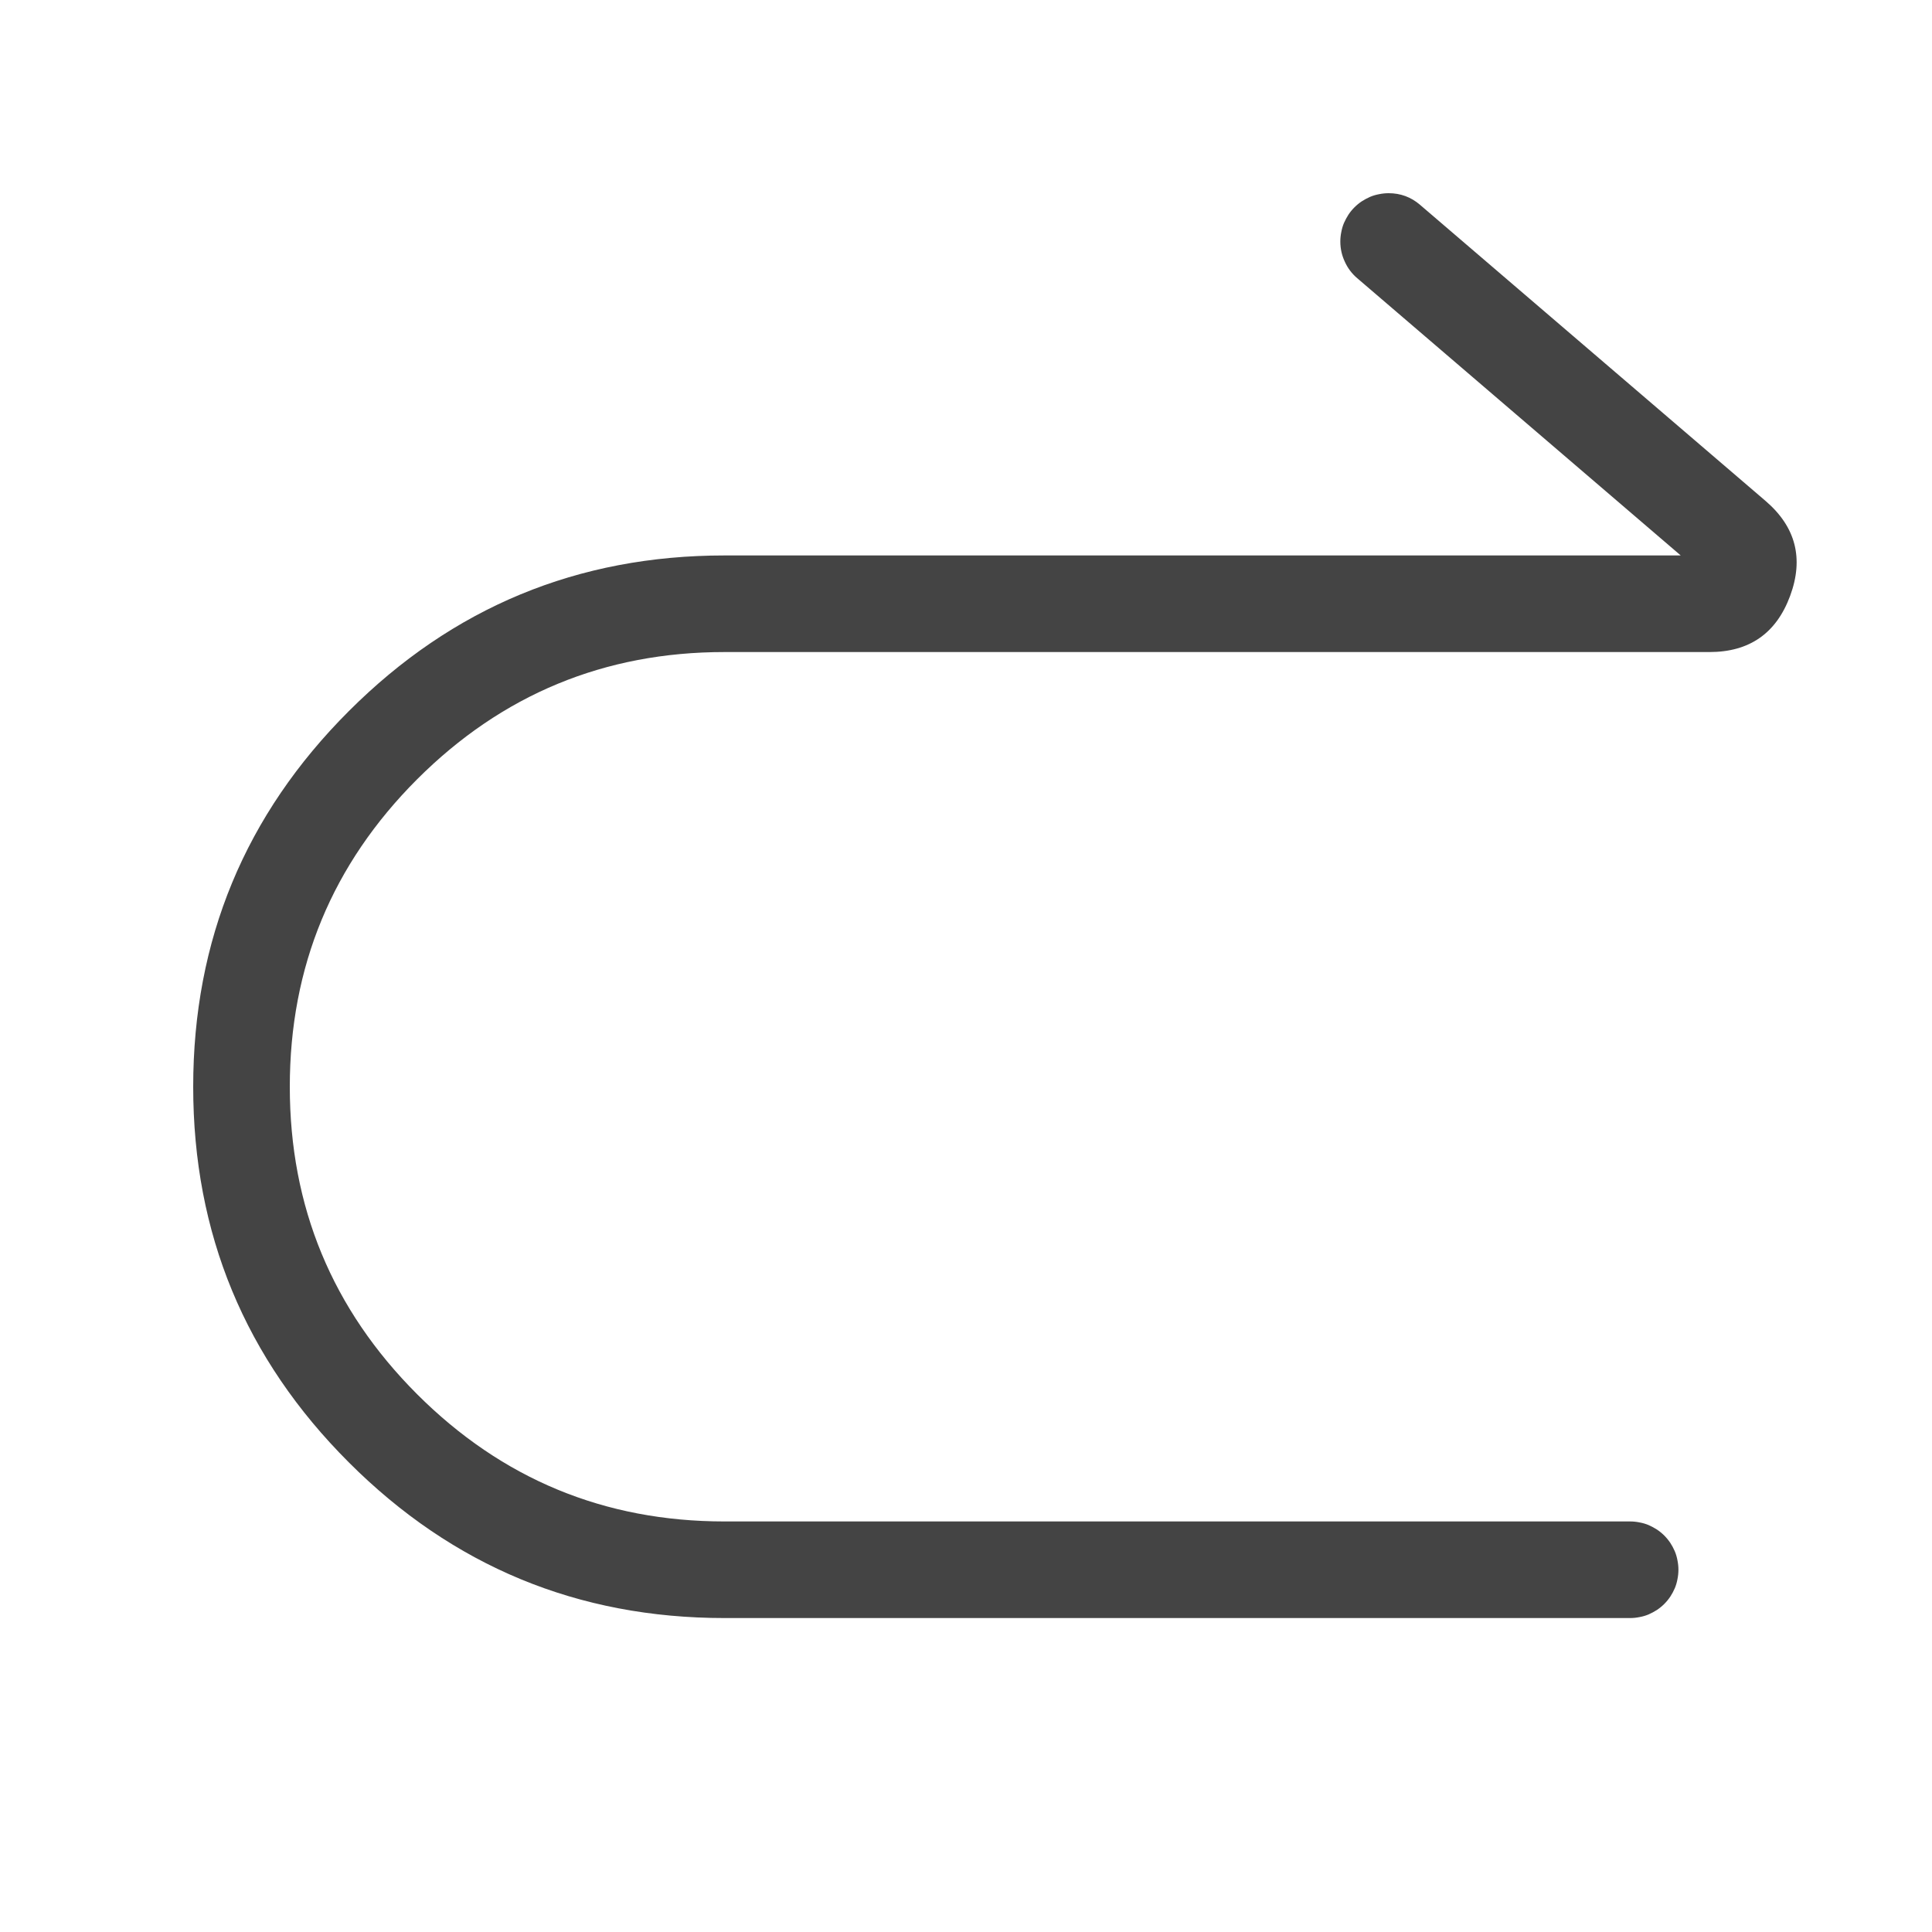
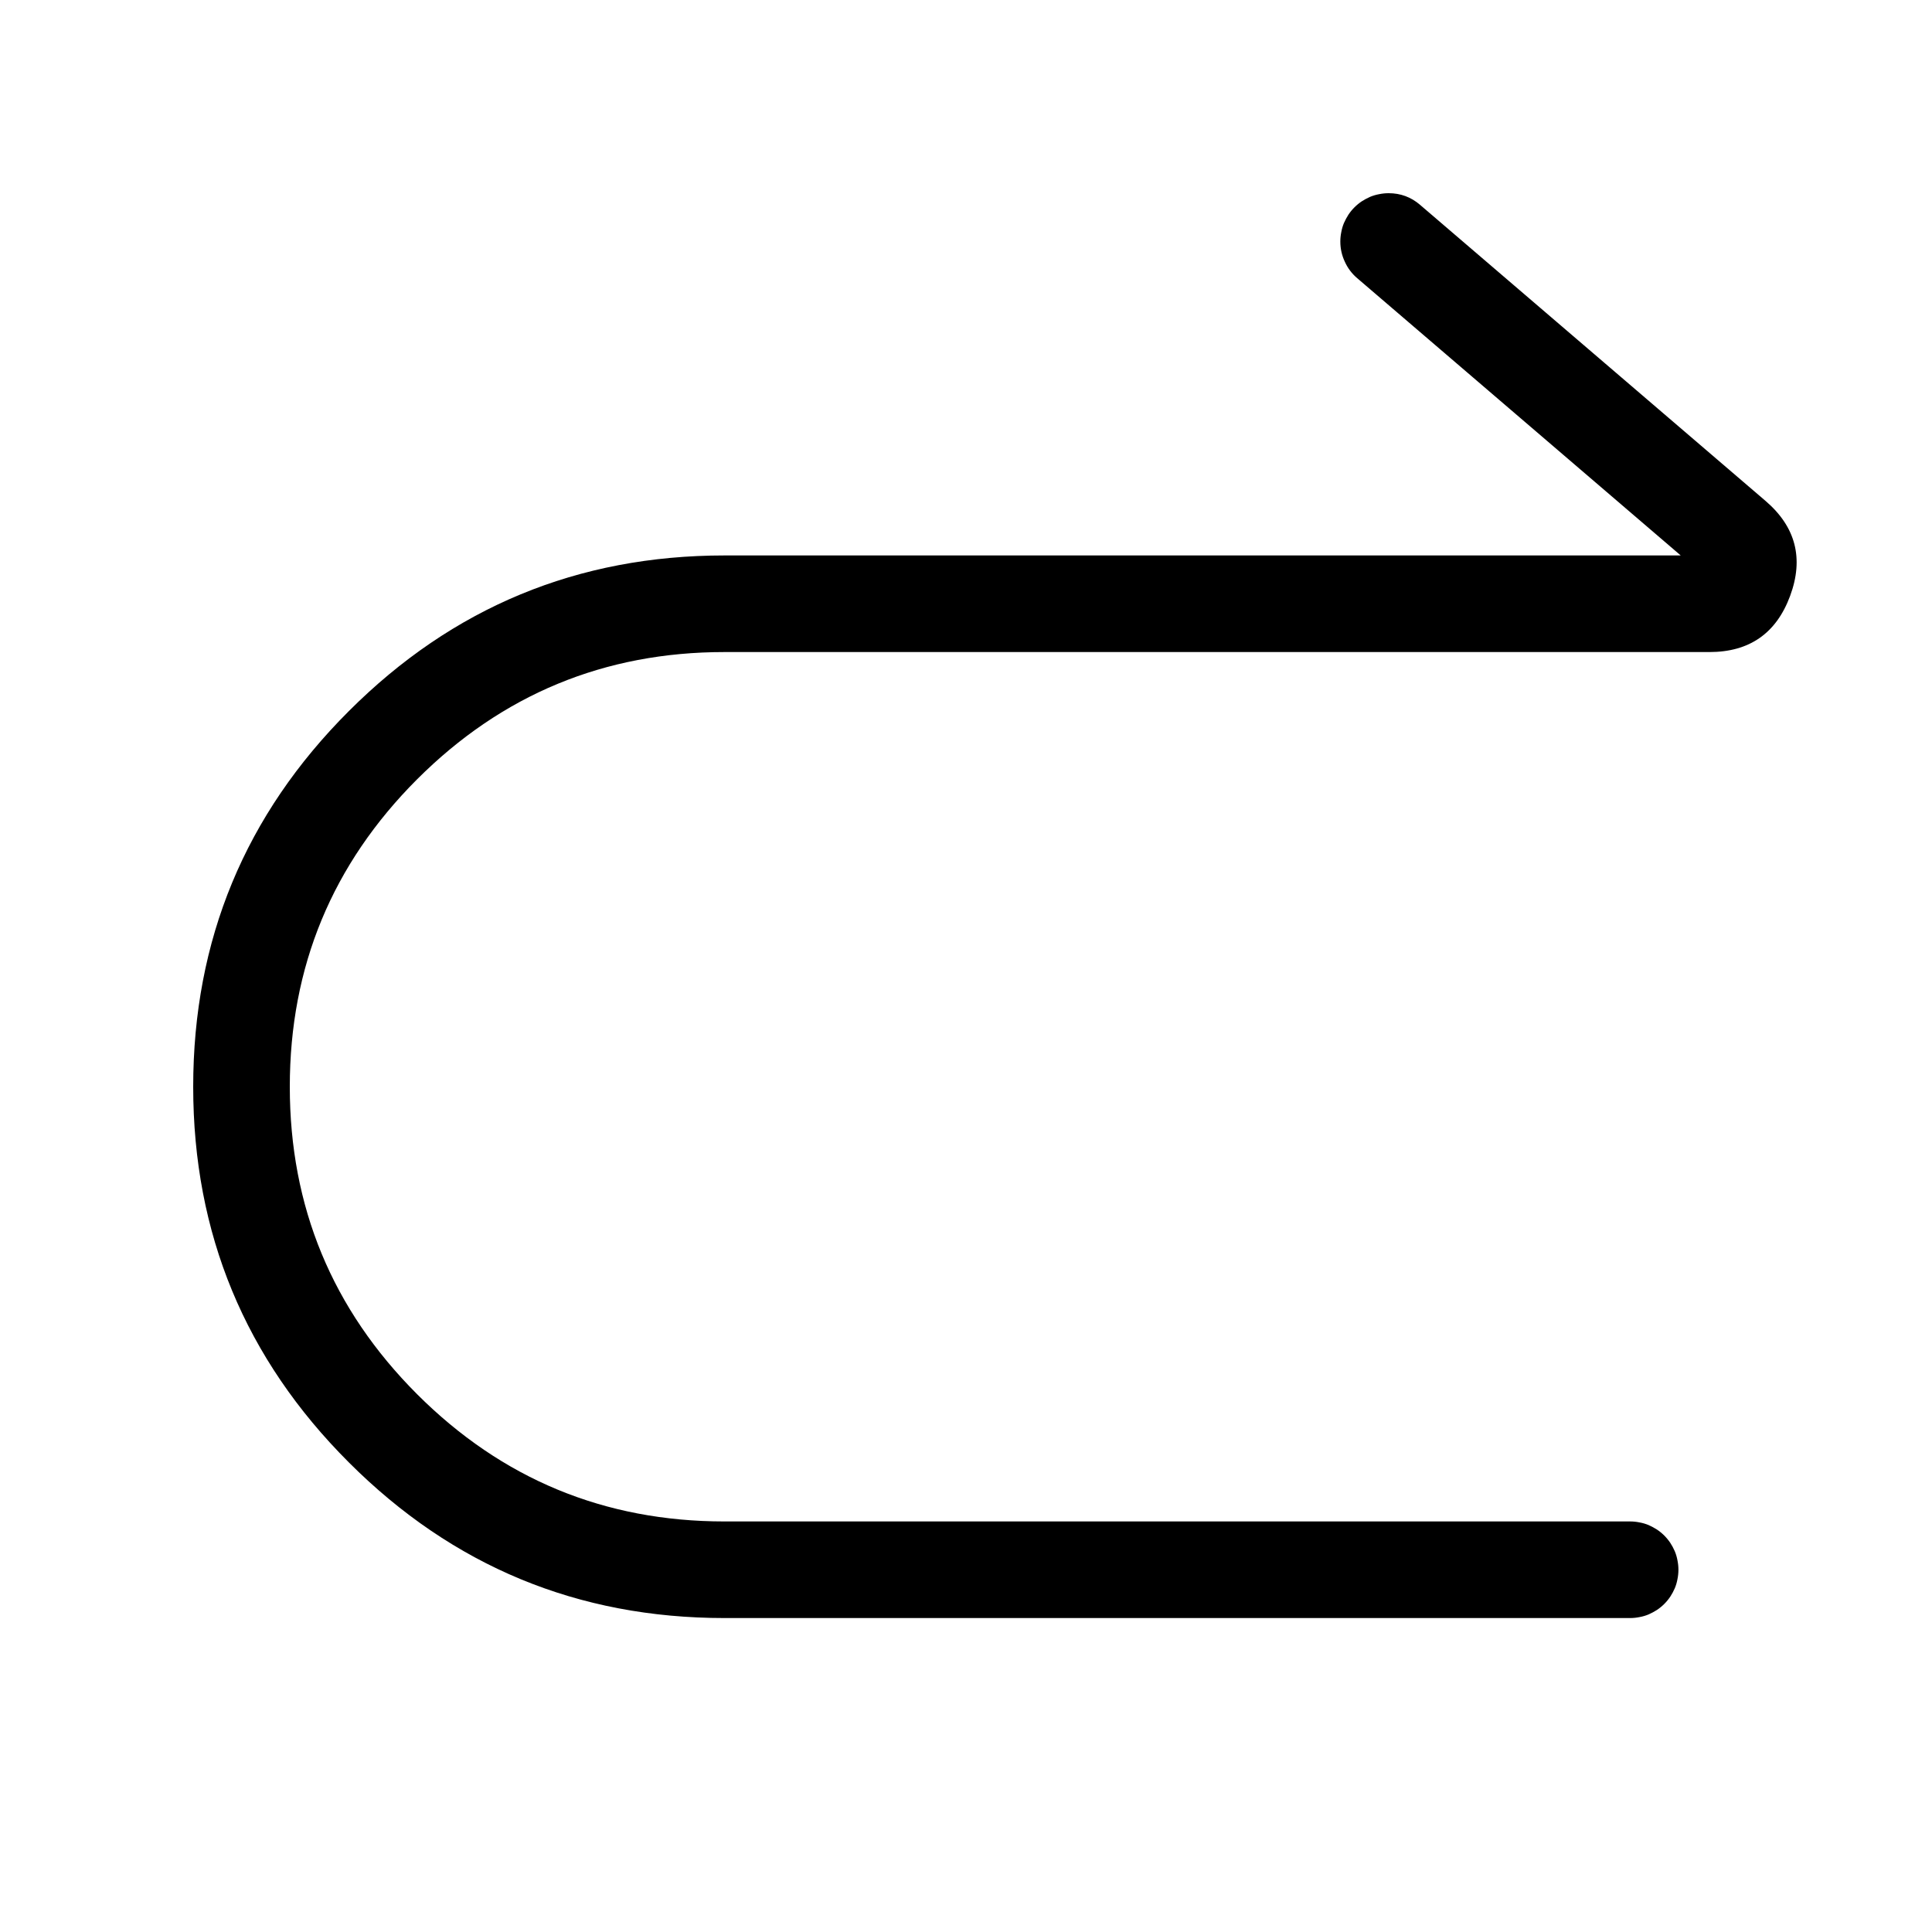
- <svg xmlns="http://www.w3.org/2000/svg" fill="none" version="1.1" width="16" height="16" viewBox="0 0 16 16">
+ <svg xmlns="http://www.w3.org/2000/svg" fill="#000" version="1.1" width="16" height="16" viewBox="0 0 16 16">
  <defs>
    <clipPath id="master_svg0_588_06077">
      <rect x="16" y="0" width="16" height="16" rx="0" />
    </clipPath>
  </defs>
  <g transform="matrix(-1,0,0,1,32,0)" clip-path="url(#master_svg0_588_06077)">
    <g>
-       <path d="M20.76,2.304Q20.827,2.247,20.863,2.167Q20.9,2.088,20.9,2Q20.9,1.961,20.892,1.922Q20.885,1.883,20.87,1.847Q20.854,1.811,20.833,1.778Q20.811,1.745,20.783,1.717Q20.755,1.689,20.722,1.667Q20.689,1.646,20.653,1.63Q20.617,1.615,20.578,1.608Q20.539,1.6,20.5,1.6Q20.352,1.6,20.24,1.696L20.239,1.697L17.379,4.148Q17.003,4.47,17.175,4.935Q17.347,5.4,17.843,5.4L26,5.4Q27.491,5.4,28.546,6.454Q29.6,7.509,29.6,9Q29.6,10.491,28.546,11.546Q27.491,12.6,26,12.6L18.5,12.6Q18.461,12.6,18.422,12.608Q18.383,12.615,18.347,12.63Q18.311,12.646,18.278,12.667Q18.245,12.689,18.217,12.717Q18.189,12.745,18.167,12.778Q18.146,12.81,18.13,12.847Q18.115,12.883,18.108,12.922Q18.1,12.961,18.1,13Q18.1,13.039,18.108,13.078Q18.115,13.117,18.13,13.153Q18.146,13.19,18.167,13.222Q18.189,13.255,18.217,13.283Q18.245,13.311,18.278,13.333Q18.311,13.354,18.347,13.37Q18.383,13.385,18.422,13.392Q18.461,13.4,18.5,13.4L26,13.4Q27.822,13.4,29.111,12.111Q30.4,10.823,30.4,9Q30.4,7.177,29.111,5.889Q27.822,4.6,26,4.6L18.081,4.6L20.76,2.304L20.76,2.304L20.76,2.304Z" fill-rule="evenodd" fill="#444444" fill-opacity="1" />
+       <path d="M20.76,2.304Q20.827,2.247,20.863,2.167Q20.9,2.088,20.9,2Q20.9,1.961,20.892,1.922Q20.885,1.883,20.87,1.847Q20.854,1.811,20.833,1.778Q20.811,1.745,20.783,1.717Q20.755,1.689,20.722,1.667Q20.689,1.646,20.653,1.63Q20.617,1.615,20.578,1.608Q20.539,1.6,20.5,1.6Q20.352,1.6,20.24,1.696L20.239,1.697L17.379,4.148Q17.003,4.47,17.175,4.935Q17.347,5.4,17.843,5.4L26,5.4Q27.491,5.4,28.546,6.454Q29.6,7.509,29.6,9Q29.6,10.491,28.546,11.546Q27.491,12.6,26,12.6L18.5,12.6Q18.461,12.6,18.422,12.608Q18.383,12.615,18.347,12.63Q18.311,12.646,18.278,12.667Q18.245,12.689,18.217,12.717Q18.189,12.745,18.167,12.778Q18.146,12.81,18.13,12.847Q18.115,12.883,18.108,12.922Q18.1,12.961,18.1,13Q18.1,13.039,18.108,13.078Q18.115,13.117,18.13,13.153Q18.146,13.19,18.167,13.222Q18.189,13.255,18.217,13.283Q18.245,13.311,18.278,13.333Q18.311,13.354,18.347,13.37Q18.383,13.385,18.422,13.392Q18.461,13.4,18.5,13.4L26,13.4Q27.822,13.4,29.111,12.111Q30.4,10.823,30.4,9Q30.4,7.177,29.111,5.889Q27.822,4.6,26,4.6L18.081,4.6L20.76,2.304L20.76,2.304L20.76,2.304Z" fill-rule="evenodd" fill-opacity="1" />
    </g>
  </g>
</svg>
